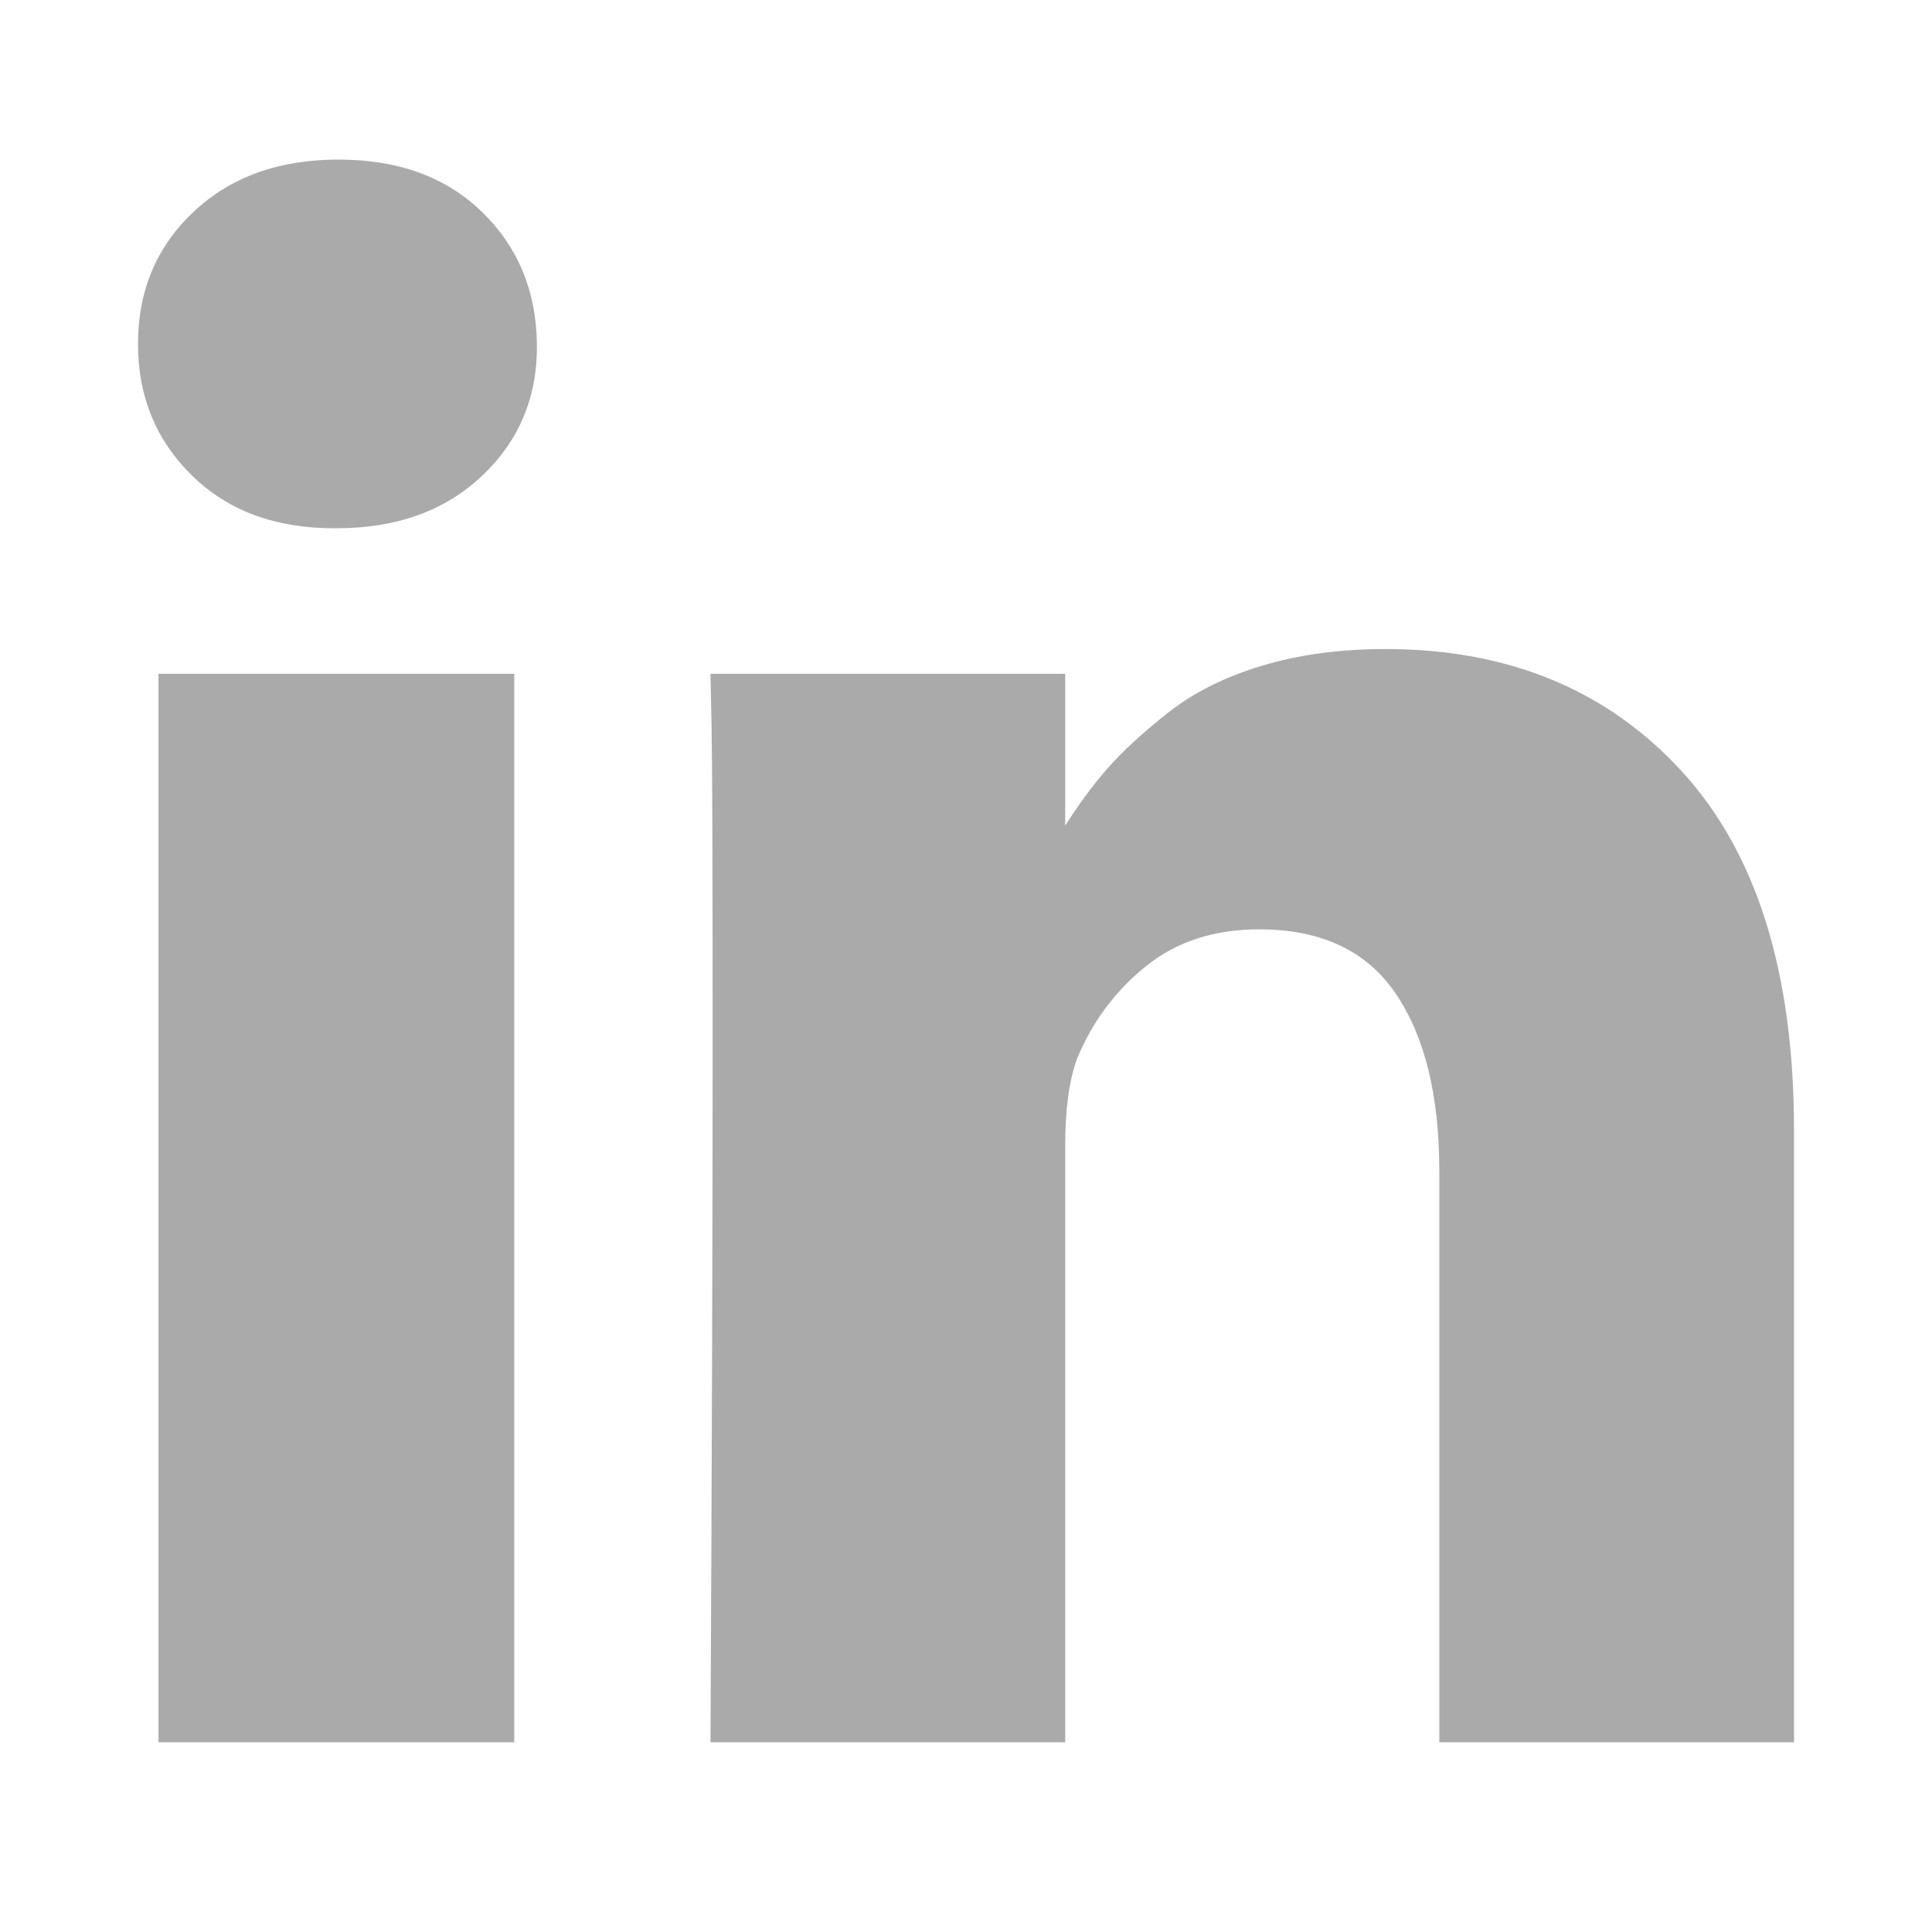
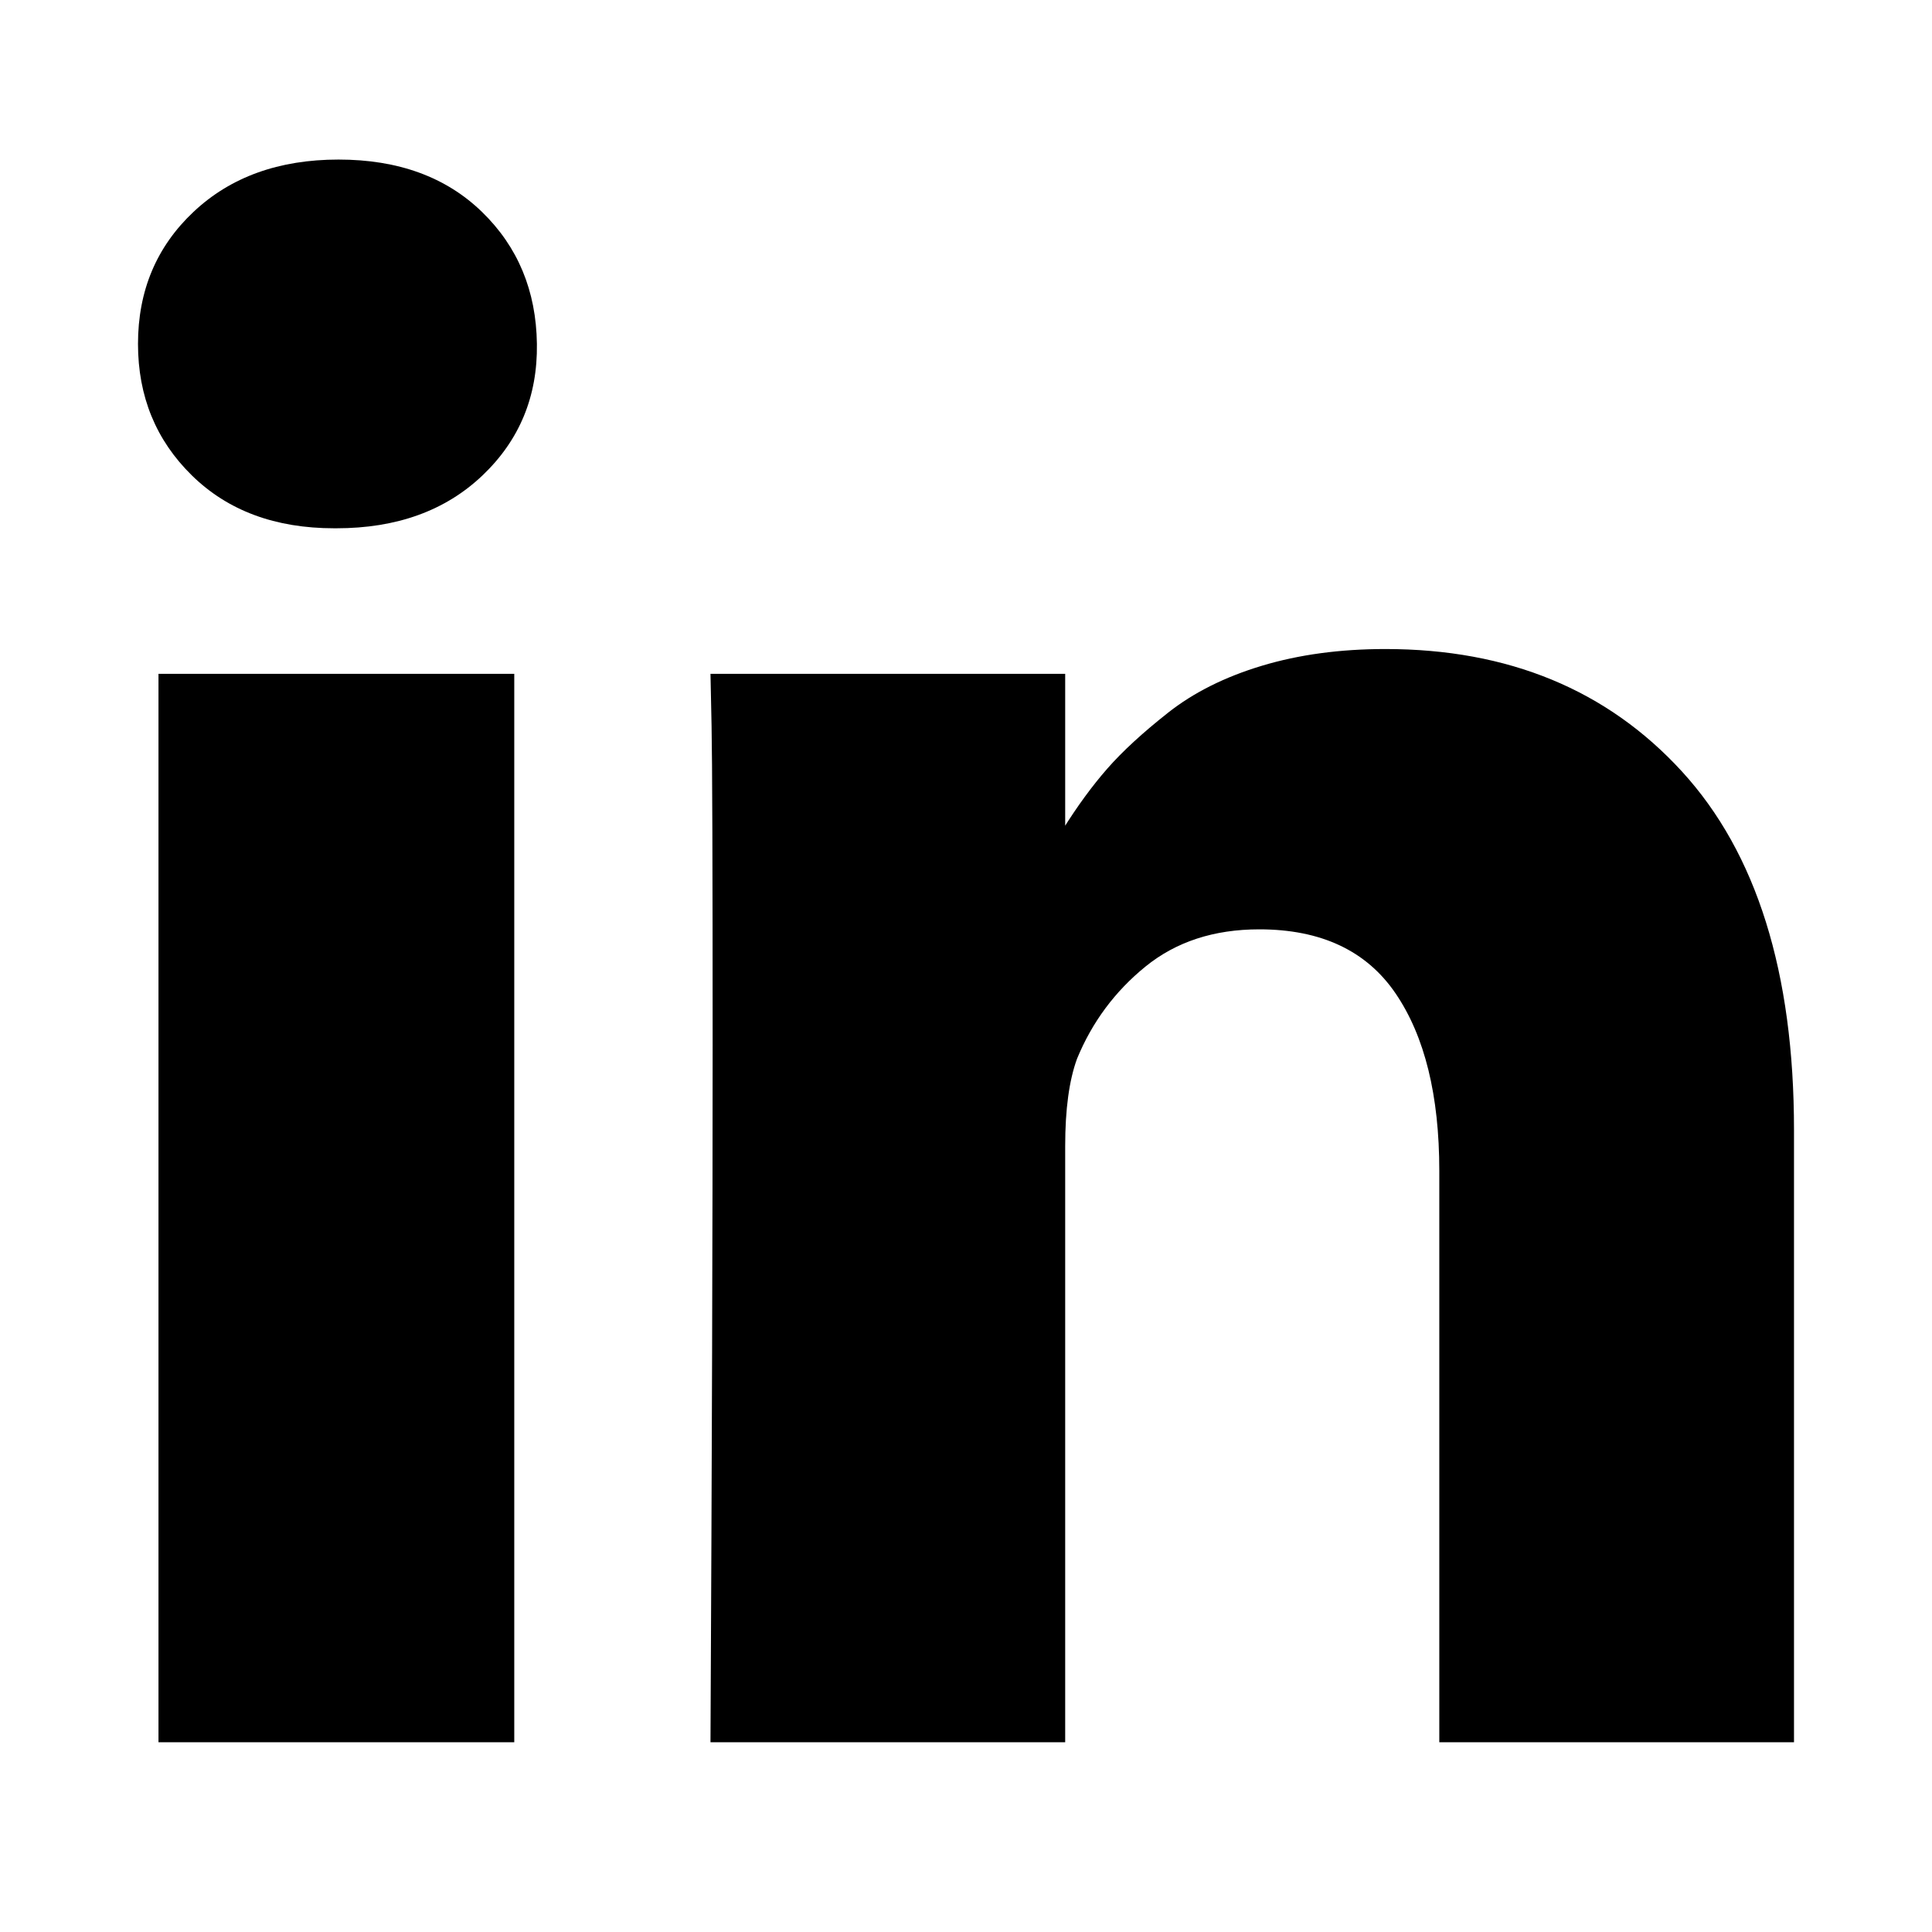
<svg xmlns="http://www.w3.org/2000/svg" width="1792" height="1792" viewBox="0 0 1792 1792">
-   <path d="M477 625v991h-330v-991h330zm21-306q1 73-50.5 122t-135.5 49h-2q-82 0-132-49t-50-122q0-74 51.5-122.5t134.5-48.5 133 48.5 51 122.5zm1166 729v568h-329v-530q0-105-40.5-164.5t-126.5-59.5q-63 0-105.5 34.5t-63.5 85.5q-11 30-11 81v553h-329q2-399 2-647t-1-296l-1-48h329v144h-2q20-32 41-56t56.5-52 87-43.5 114.5-15.5q171 0 275 113.5t104 332.5z" fill="#aaaaaa" />
+   <path d="M477 625v991H147V625h330zm21-306q1 73-50.5 122T312 490h-2q-82 0-132-49t-50-122q0-74 51.5-122.5T314 148t133 48.5T498 319zm1166 729v568h-329v-530q0-105-40.5-164.5T1168 862q-63 0-105.5 34.5T999 982q-11 30-11 81v553H659q2-399 2-647t-1-296l-1-48h329v144h-2q20-32 41-56t56.5-52 87-43.5T1285 602q171 0 275 113.5t104 332.5z" />
</svg>
